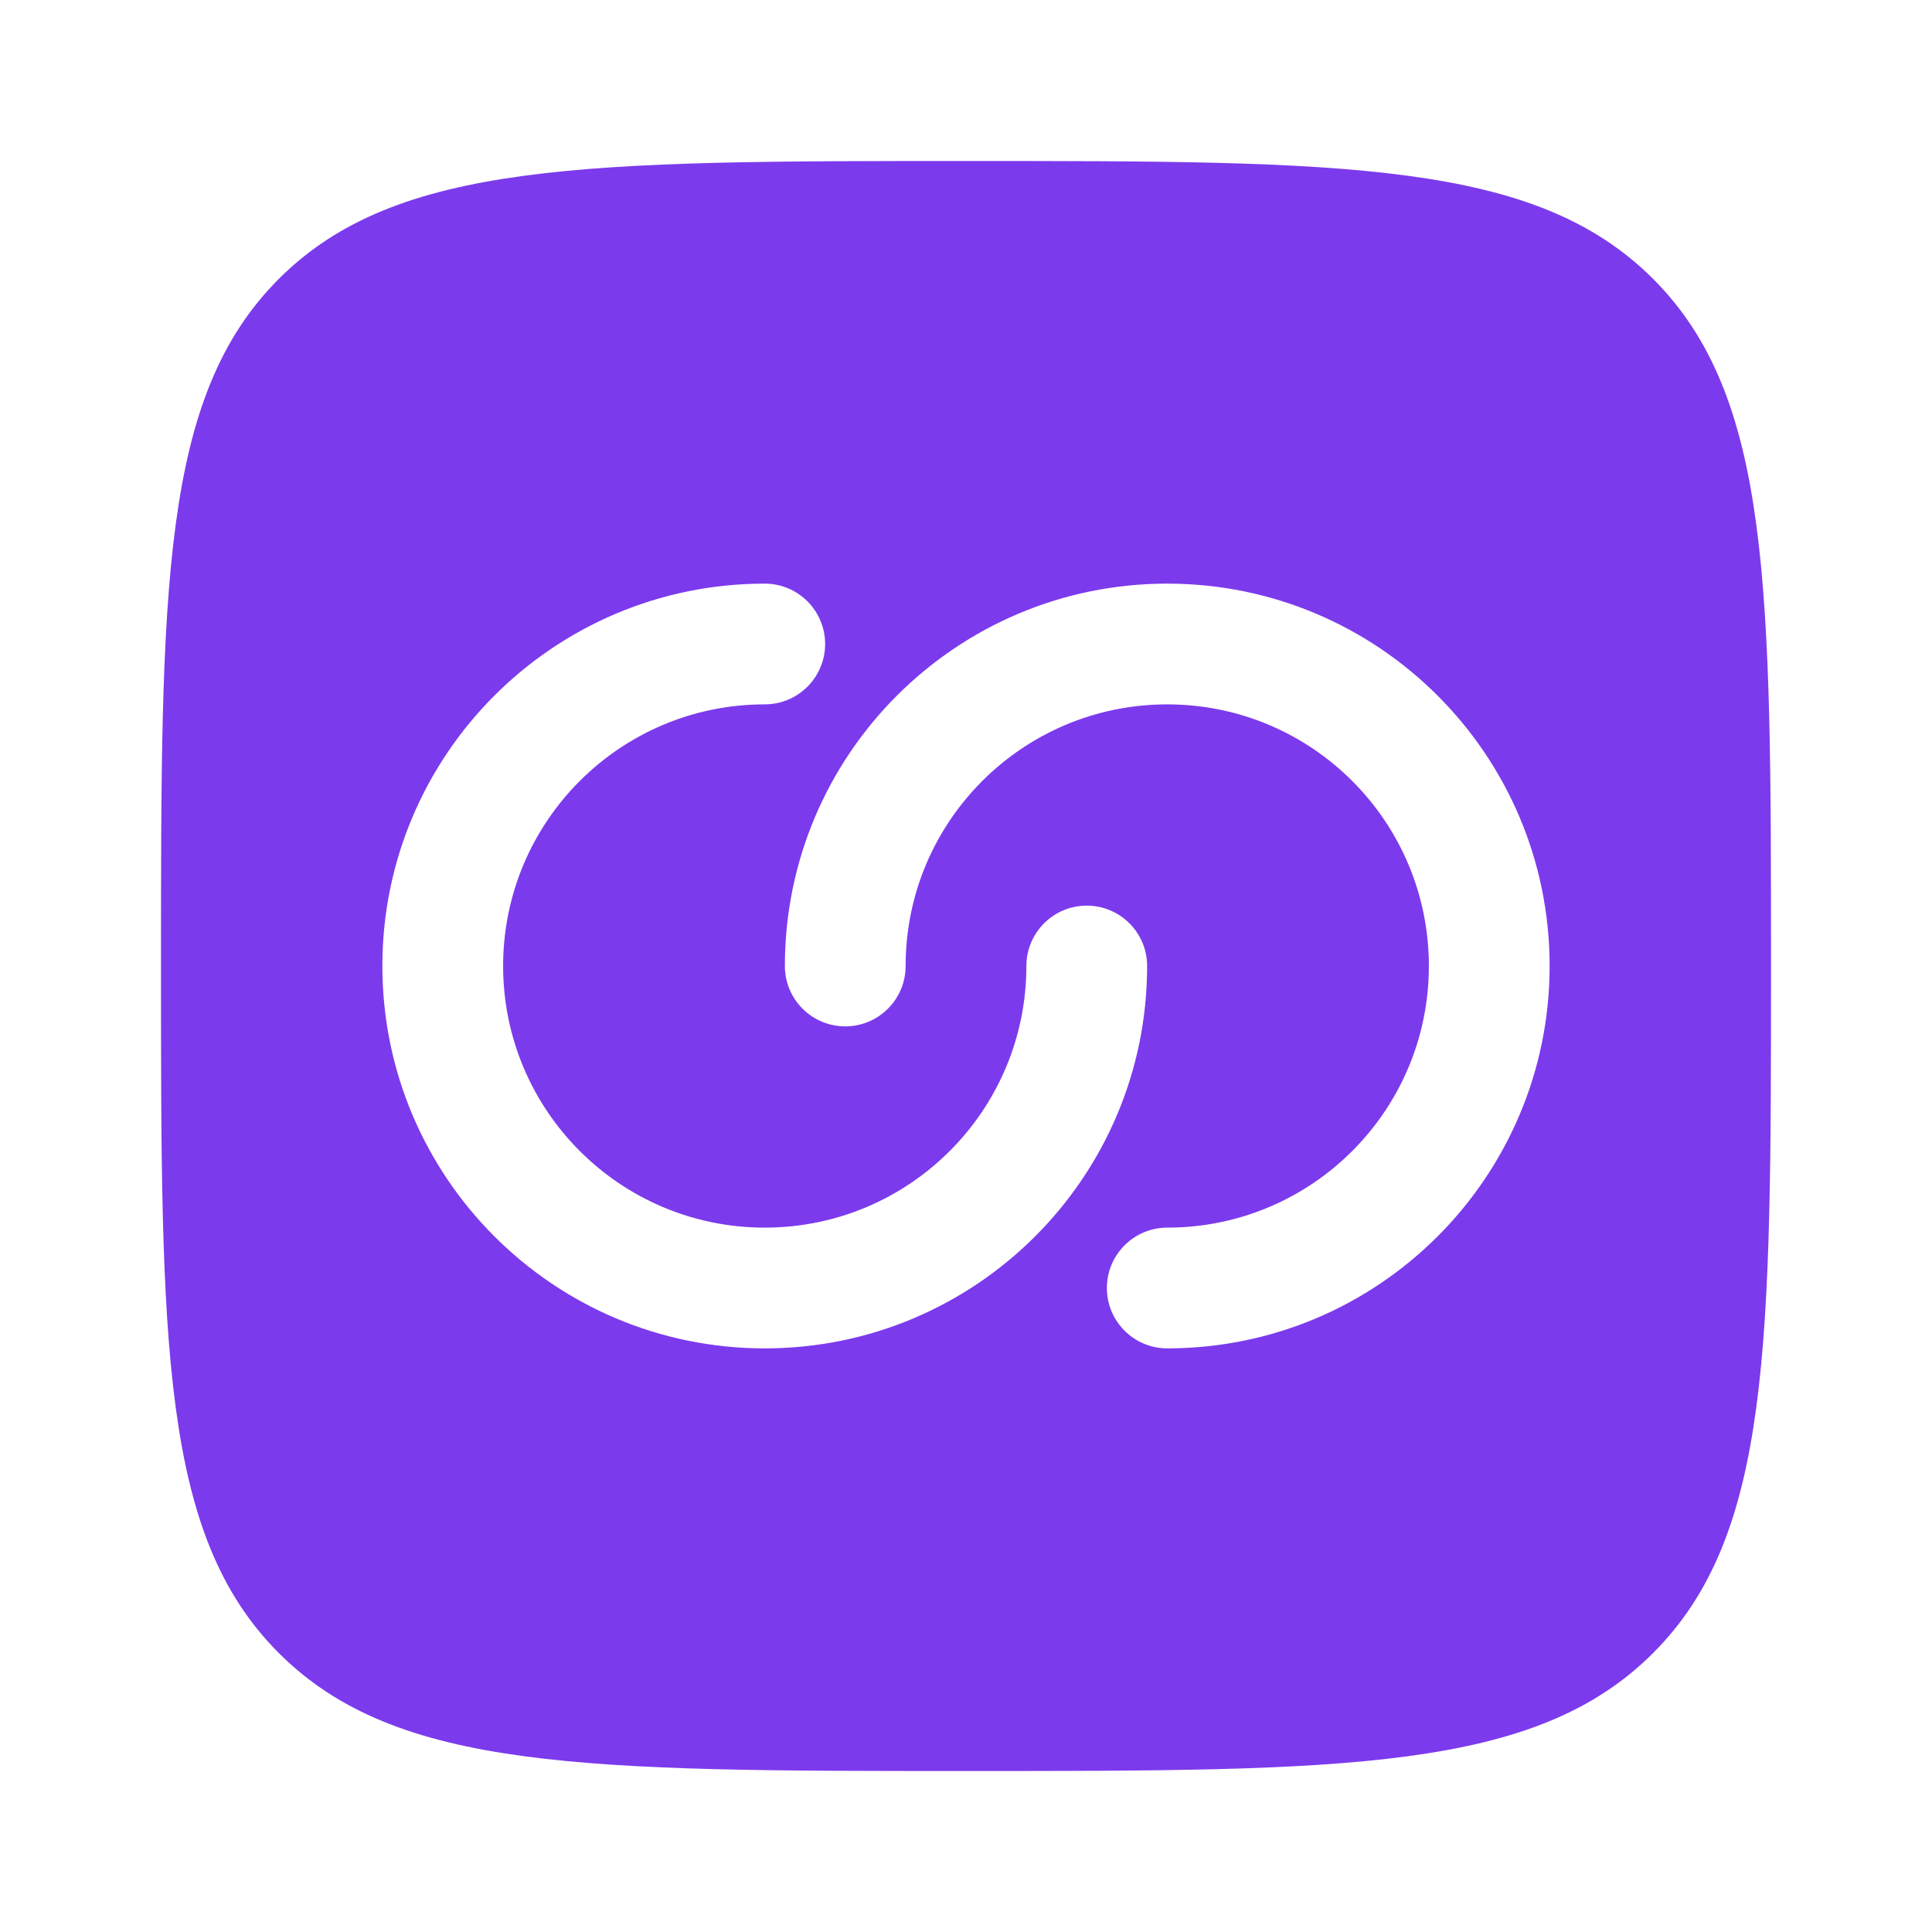
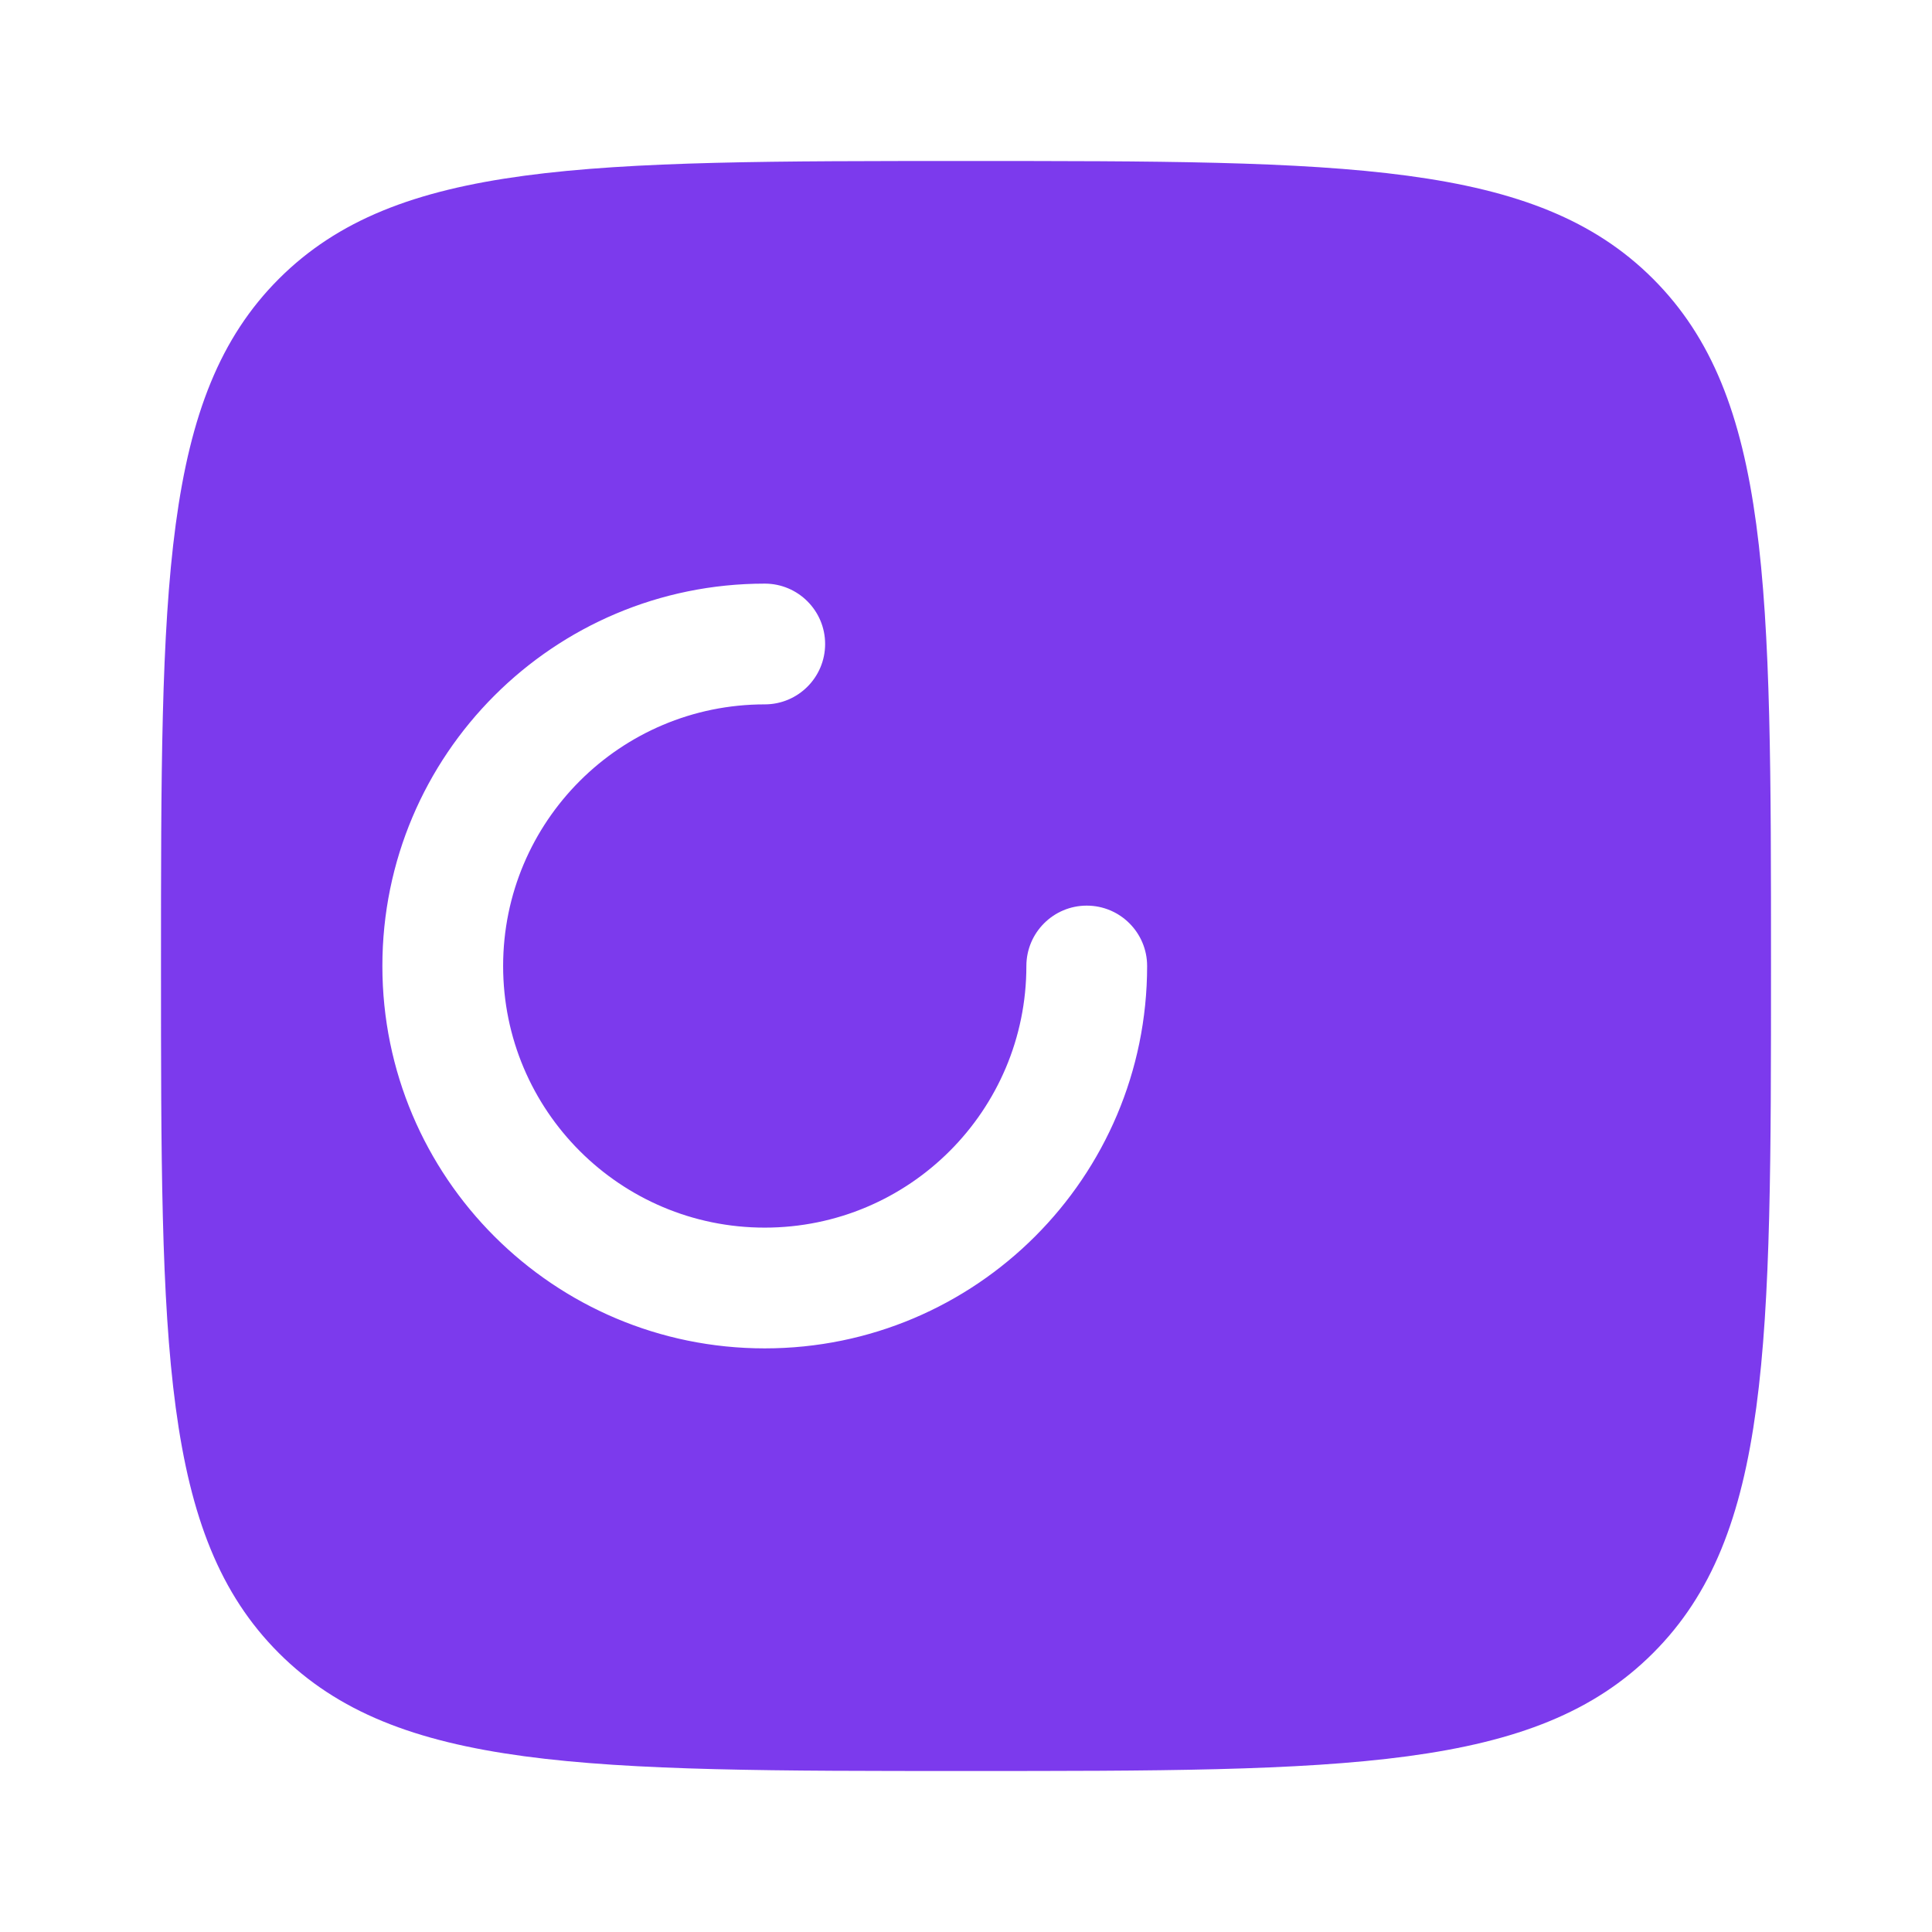
<svg xmlns="http://www.w3.org/2000/svg" width="800px" height="800px" viewBox="0 0 24 24" fill="none">
-   <path fill-rule="evenodd" clip-rule="evenodd" d="M3.464 20.535C4.929 22 7.286 22 12 22C16.714 22 19.071 22 20.535 20.535C22 19.071 22 16.714 22 12C22 7.286 22 4.929 20.535 3.464C19.071 2 16.714 2 12 2C7.286 2 4.929 2 3.464 3.464C2 4.929 2 7.286 2 12C2 16.714 2 19.071 3.464 20.535ZM9.5 8.75C7.705 8.75 6.25 10.205 6.25 12C6.25 13.795 7.705 15.25 9.5 15.25C11.295 15.25 12.75 13.795 12.75 12C12.75 11.586 13.086 11.25 13.5 11.25C13.914 11.25 14.25 11.586 14.25 12C14.25 14.623 12.123 16.75 9.5 16.75C6.877 16.75 4.75 14.623 4.75 12C4.75 9.377 6.877 7.25 9.5 7.25C9.914 7.25 10.25 7.586 10.25 8C10.25 8.414 9.914 8.75 9.5 8.75ZM17.75 12C17.75 13.795 16.295 15.25 14.5 15.25C14.086 15.25 13.75 15.586 13.75 16C13.75 16.414 14.086 16.75 14.5 16.75C17.123 16.75 19.25 14.623 19.25 12C19.25 9.377 17.123 7.25 14.5 7.25C11.877 7.25 9.75 9.377 9.75 12C9.75 12.414 10.086 12.75 10.5 12.75C10.914 12.75 11.25 12.414 11.25 12C11.25 10.205 12.705 8.75 14.5 8.75C16.295 8.75 17.75 10.205 17.75 12Z" fill="#7c3aed" />
+   <path fillRule="evenodd" clipRule="evenodd" d="M3.464 20.535C4.929 22 7.286 22 12 22C16.714 22 19.071 22 20.535 20.535C22 19.071 22 16.714 22 12C22 7.286 22 4.929 20.535 3.464C19.071 2 16.714 2 12 2C7.286 2 4.929 2 3.464 3.464C2 4.929 2 7.286 2 12C2 16.714 2 19.071 3.464 20.535ZM9.5 8.75C7.705 8.75 6.25 10.205 6.25 12C6.25 13.795 7.705 15.25 9.5 15.25C11.295 15.25 12.75 13.795 12.75 12C12.75 11.586 13.086 11.25 13.5 11.25C13.914 11.25 14.25 11.586 14.25 12C14.25 14.623 12.123 16.75 9.5 16.75C6.877 16.75 4.75 14.623 4.75 12C4.75 9.377 6.877 7.25 9.5 7.25C9.914 7.25 10.25 7.586 10.25 8C10.25 8.414 9.914 8.75 9.5 8.75ZM17.75 12C17.75 13.795 16.295 15.25 14.5 15.25C14.086 15.25 13.75 15.586 13.75 16C13.75 16.414 14.086 16.75 14.5 16.75C17.123 16.75 19.25 14.623 19.25 12C19.25 9.377 17.123 7.25 14.5 7.25C11.877 7.25 9.75 9.377 9.75 12C9.75 12.414 10.086 12.75 10.5 12.75C10.914 12.75 11.25 12.414 11.25 12C11.25 10.205 12.705 8.75 14.5 8.75C16.295 8.75 17.75 10.205 17.75 12Z" fill="#7c3aed" />
</svg>
